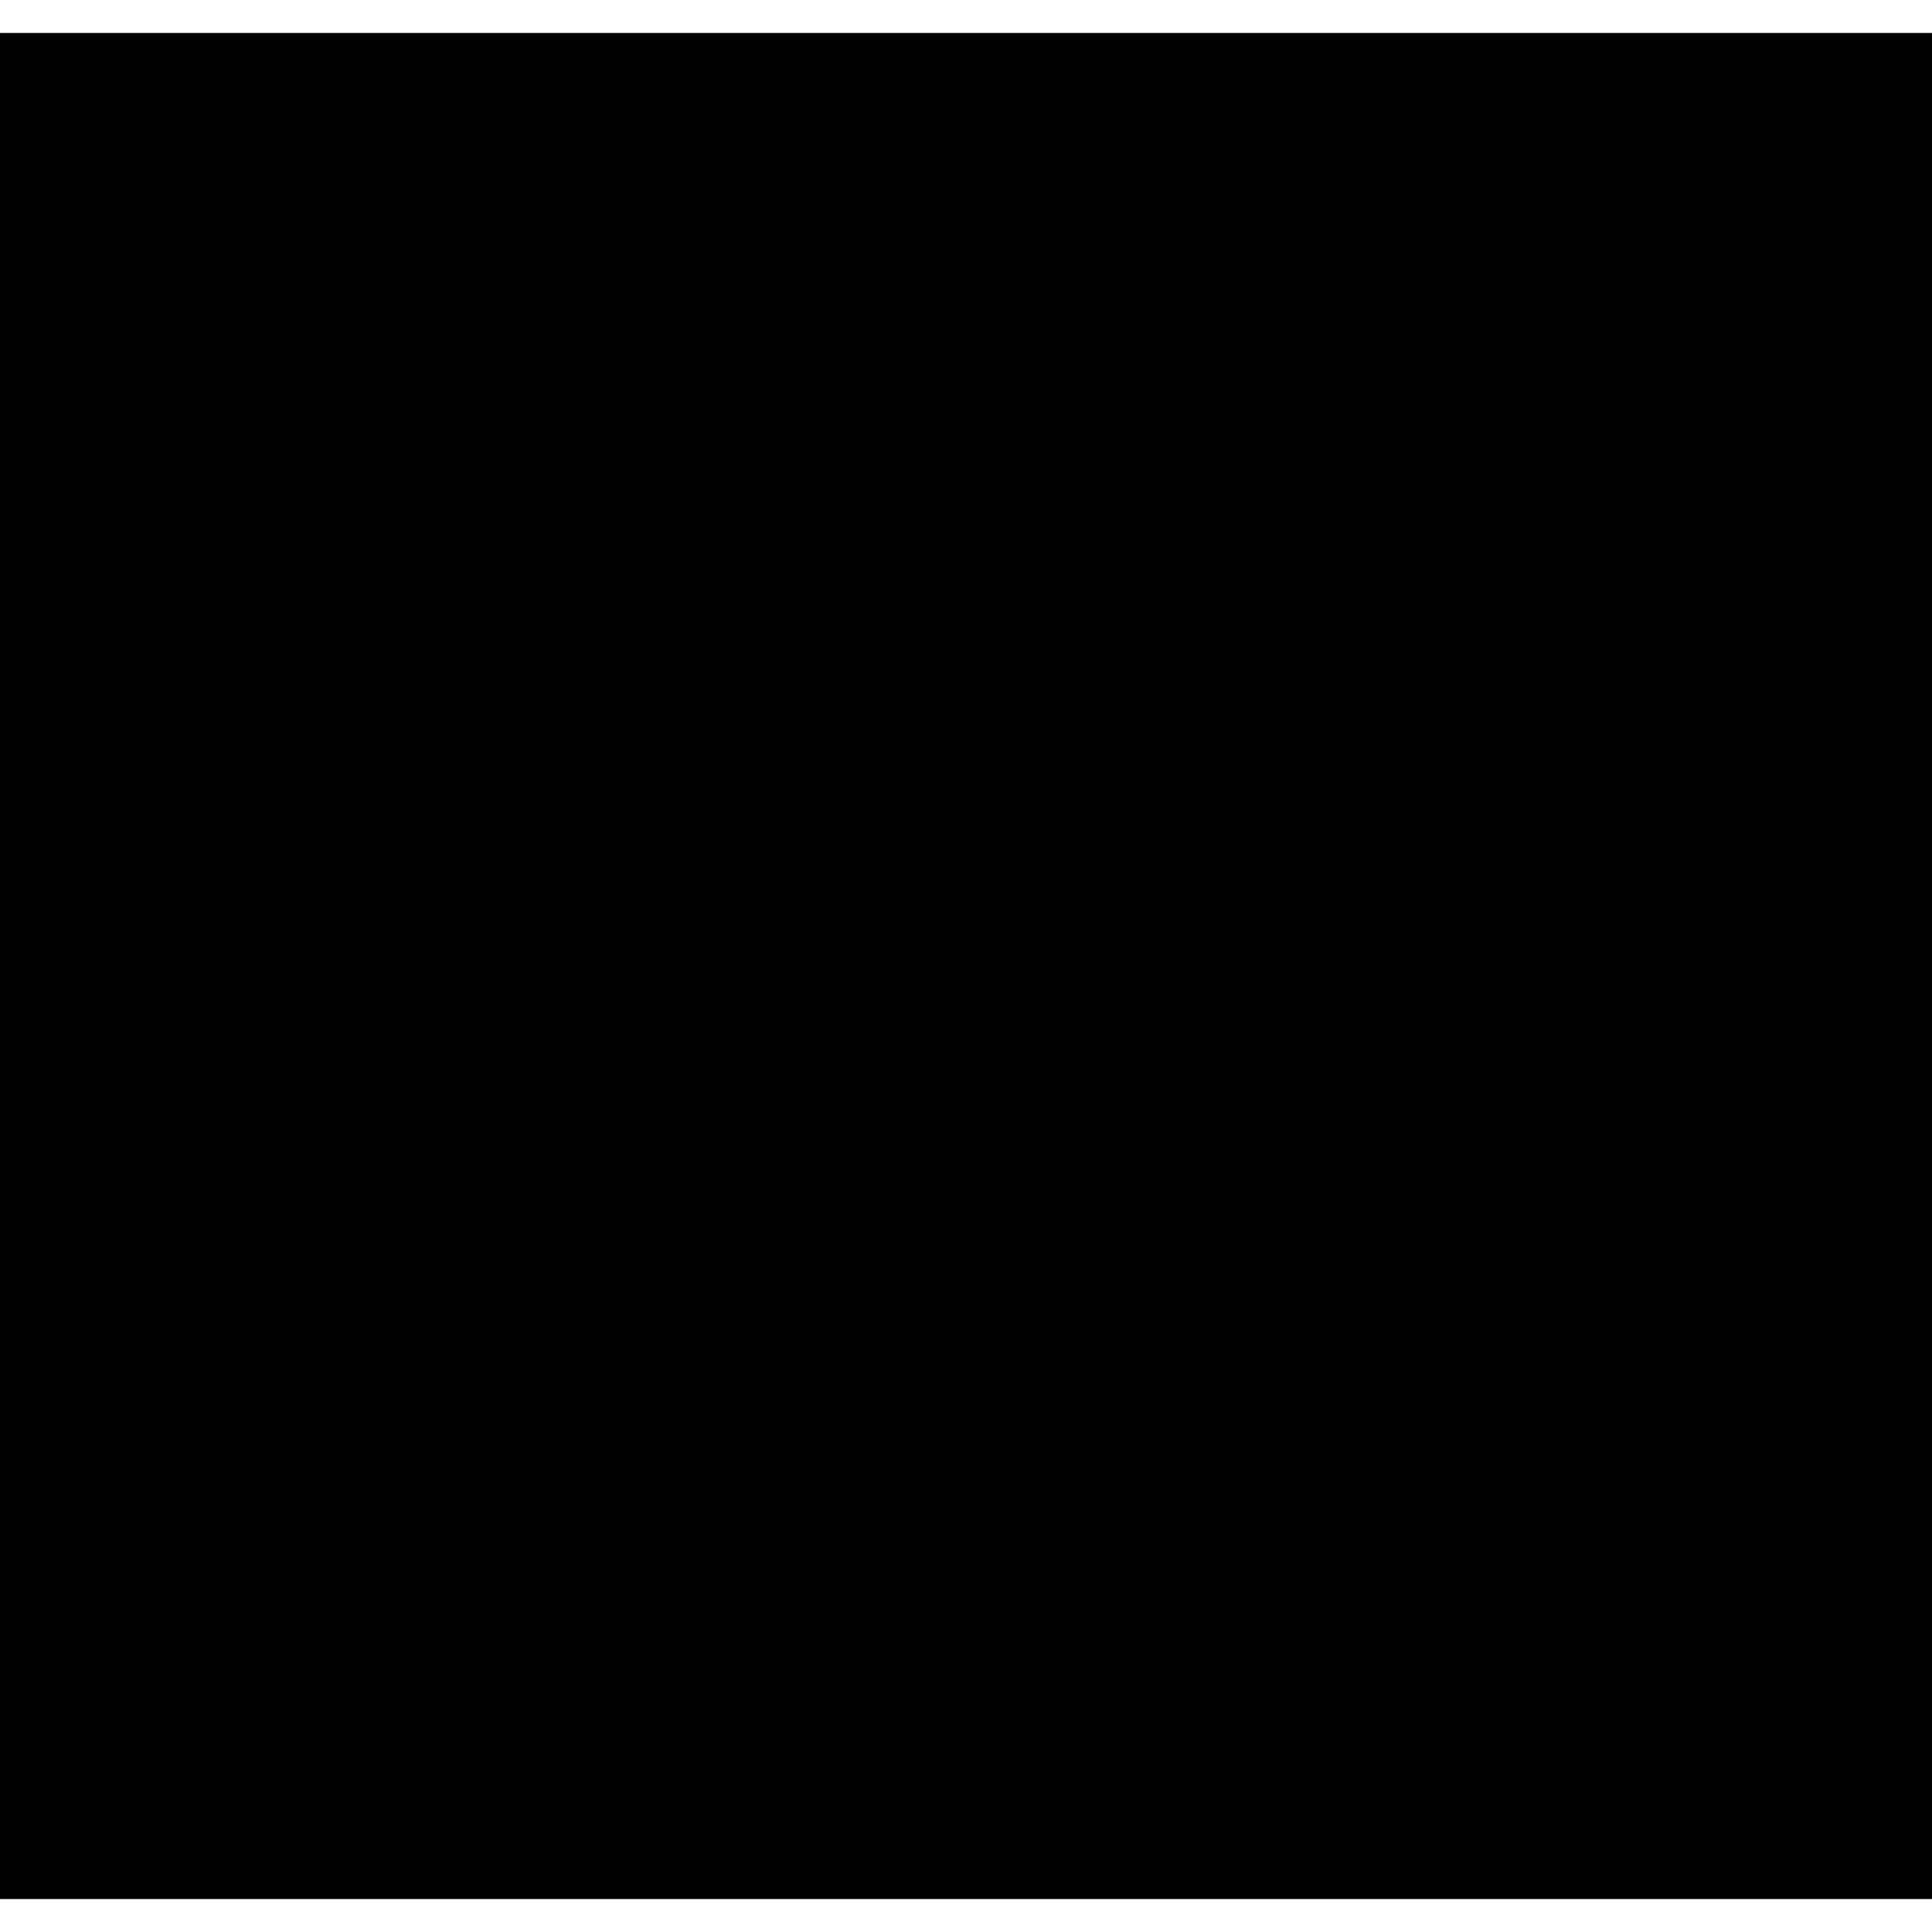
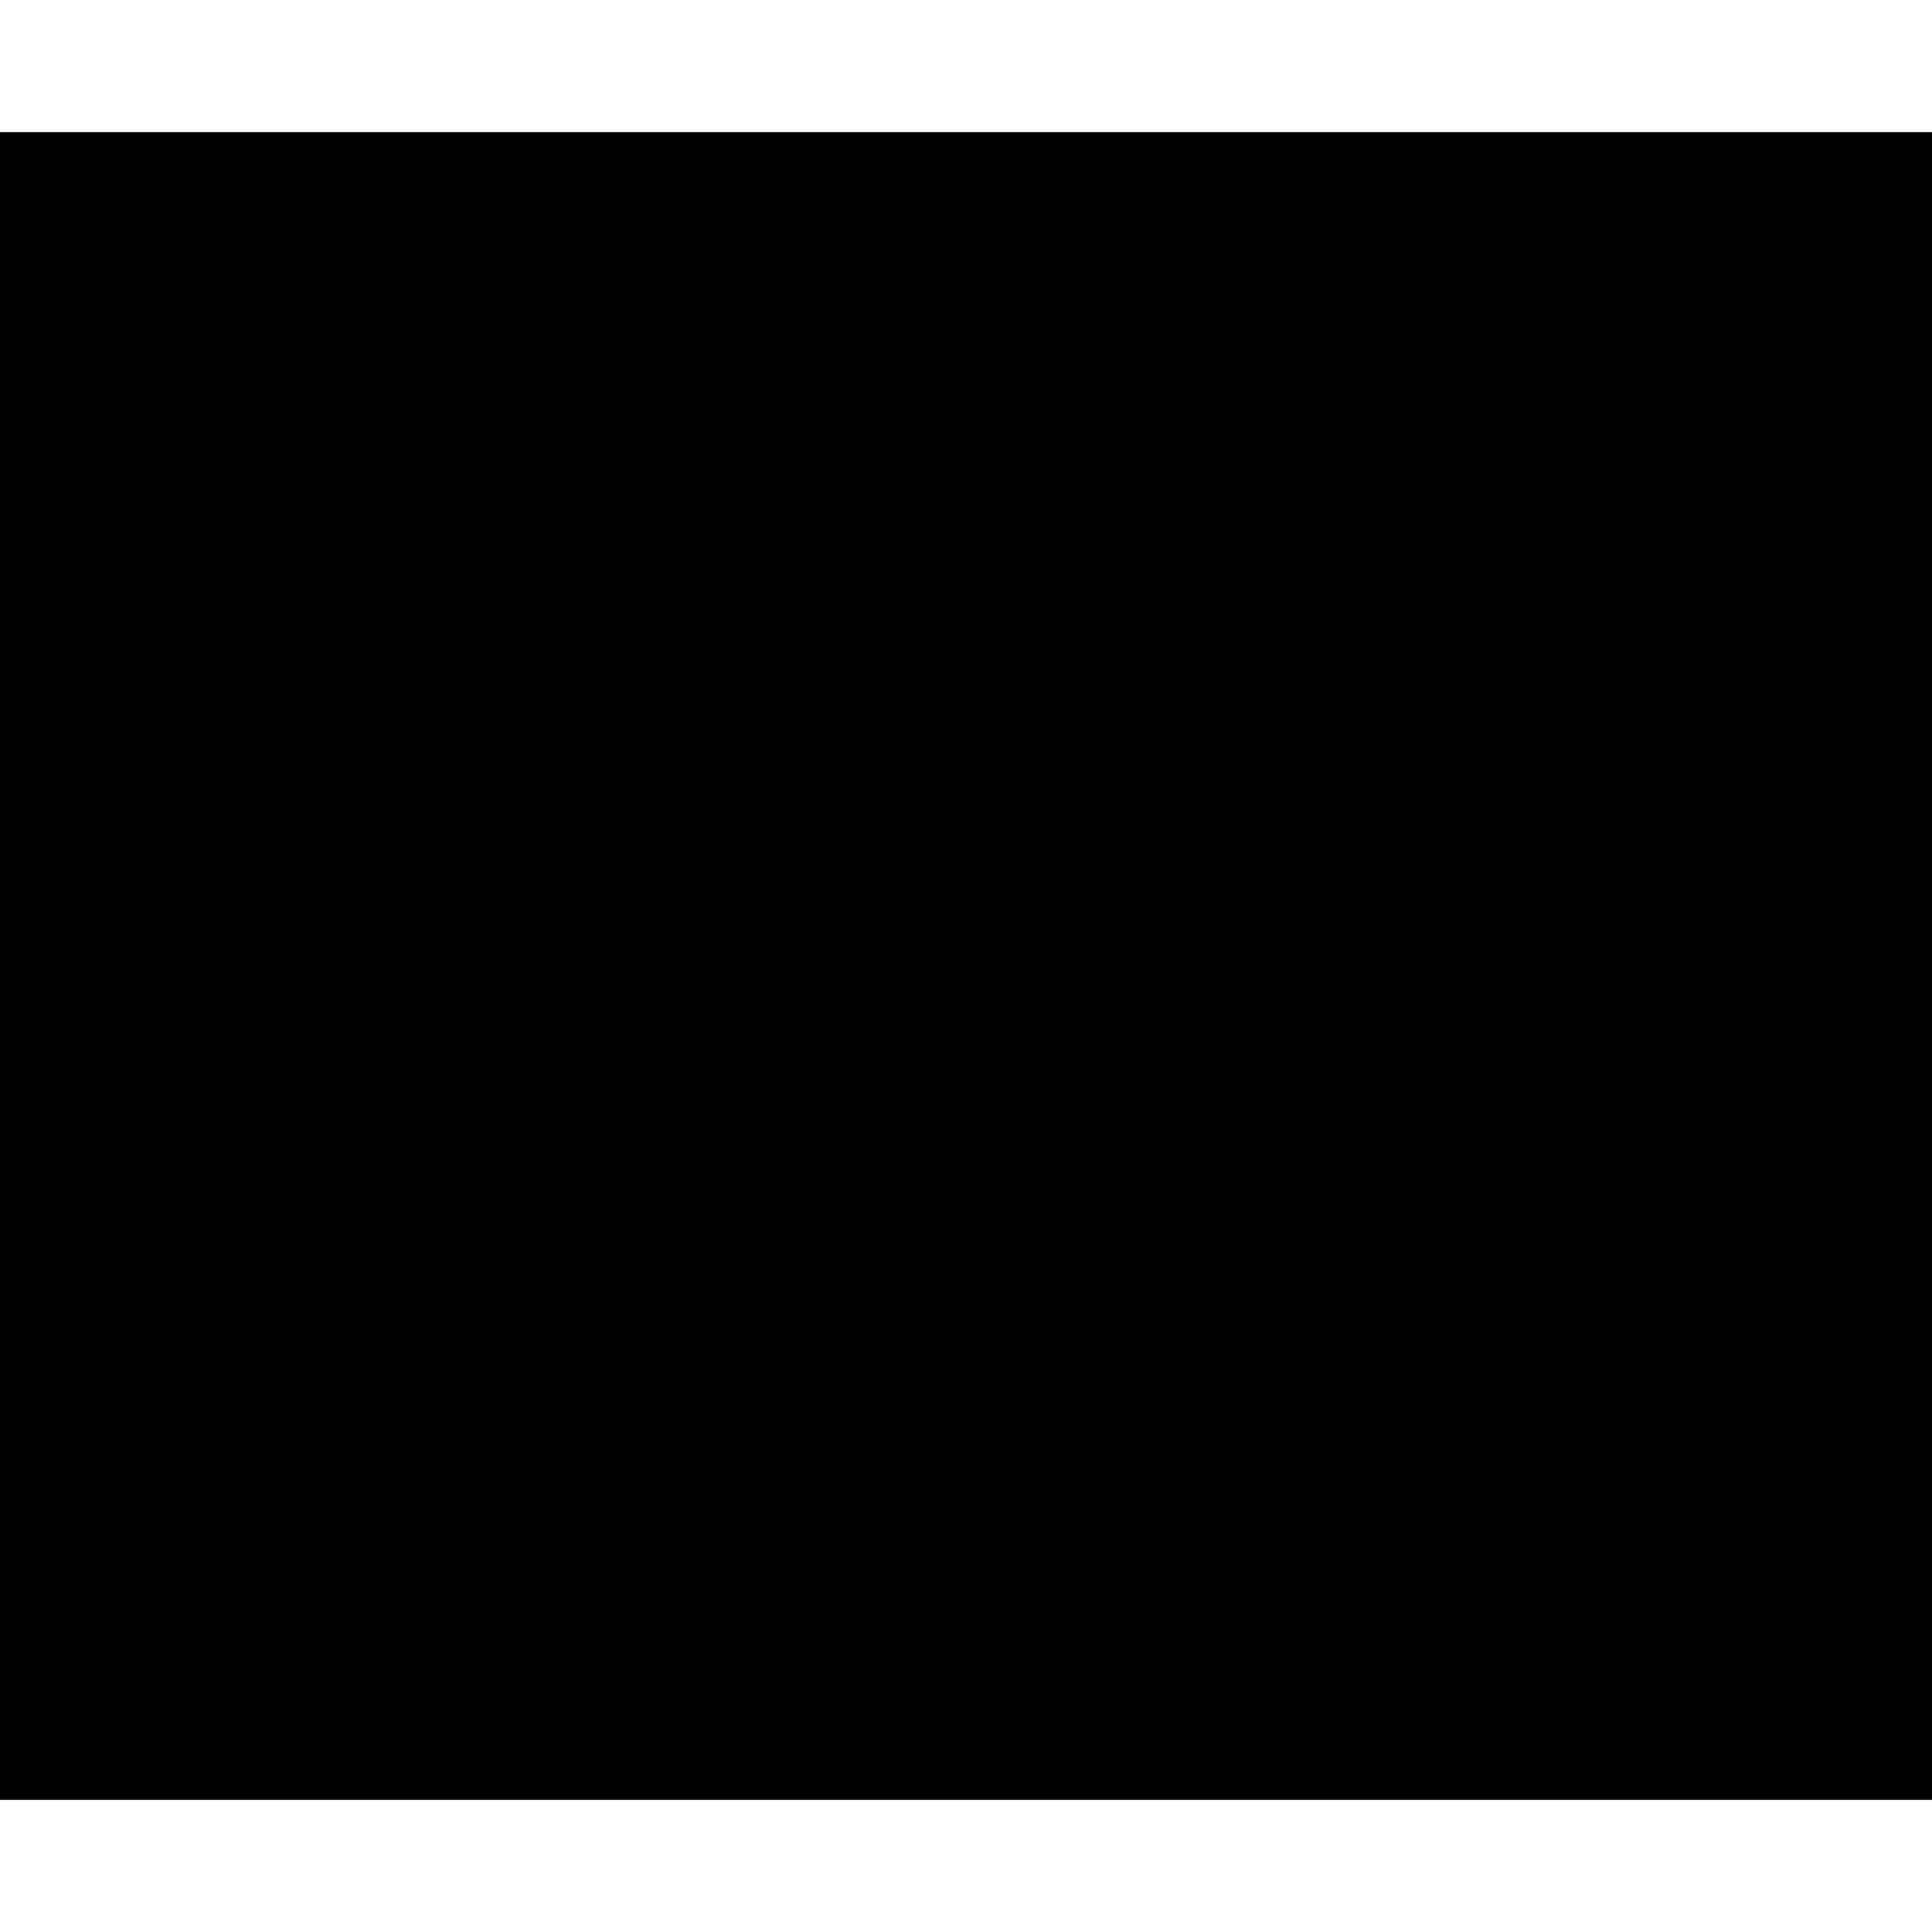
- <svg xmlns="http://www.w3.org/2000/svg" version="1.0" width="762pt" height="762pt" viewBox="0 0 762 762" preserveAspectRatio="xMidYMid meet">
-   <g transform="translate(0,762) scale(0.1,-0.1)" fill="#000000" stroke="none">
-     <path d="M0 3810 l0 -3680 3810 0 3810 0 0 3680 0 3680 -3810 0 -3810 0 0 -3680z" />
+ <svg xmlns="http://www.w3.org/2000/svg" version="1.0" width="468pt" height="468pt" viewBox="0 0 468 468" preserveAspectRatio="xMidYMid meet">
+   <g transform="translate(0,468) scale(0.1,-0.1)" fill="#000000" stroke="none">
+     <path d="M0 2340 l0 -2020 2340 0 2340 0 0 2020 0 2020 -2340 0 -2340 0 0 -2020z" />
  </g>
</svg>
